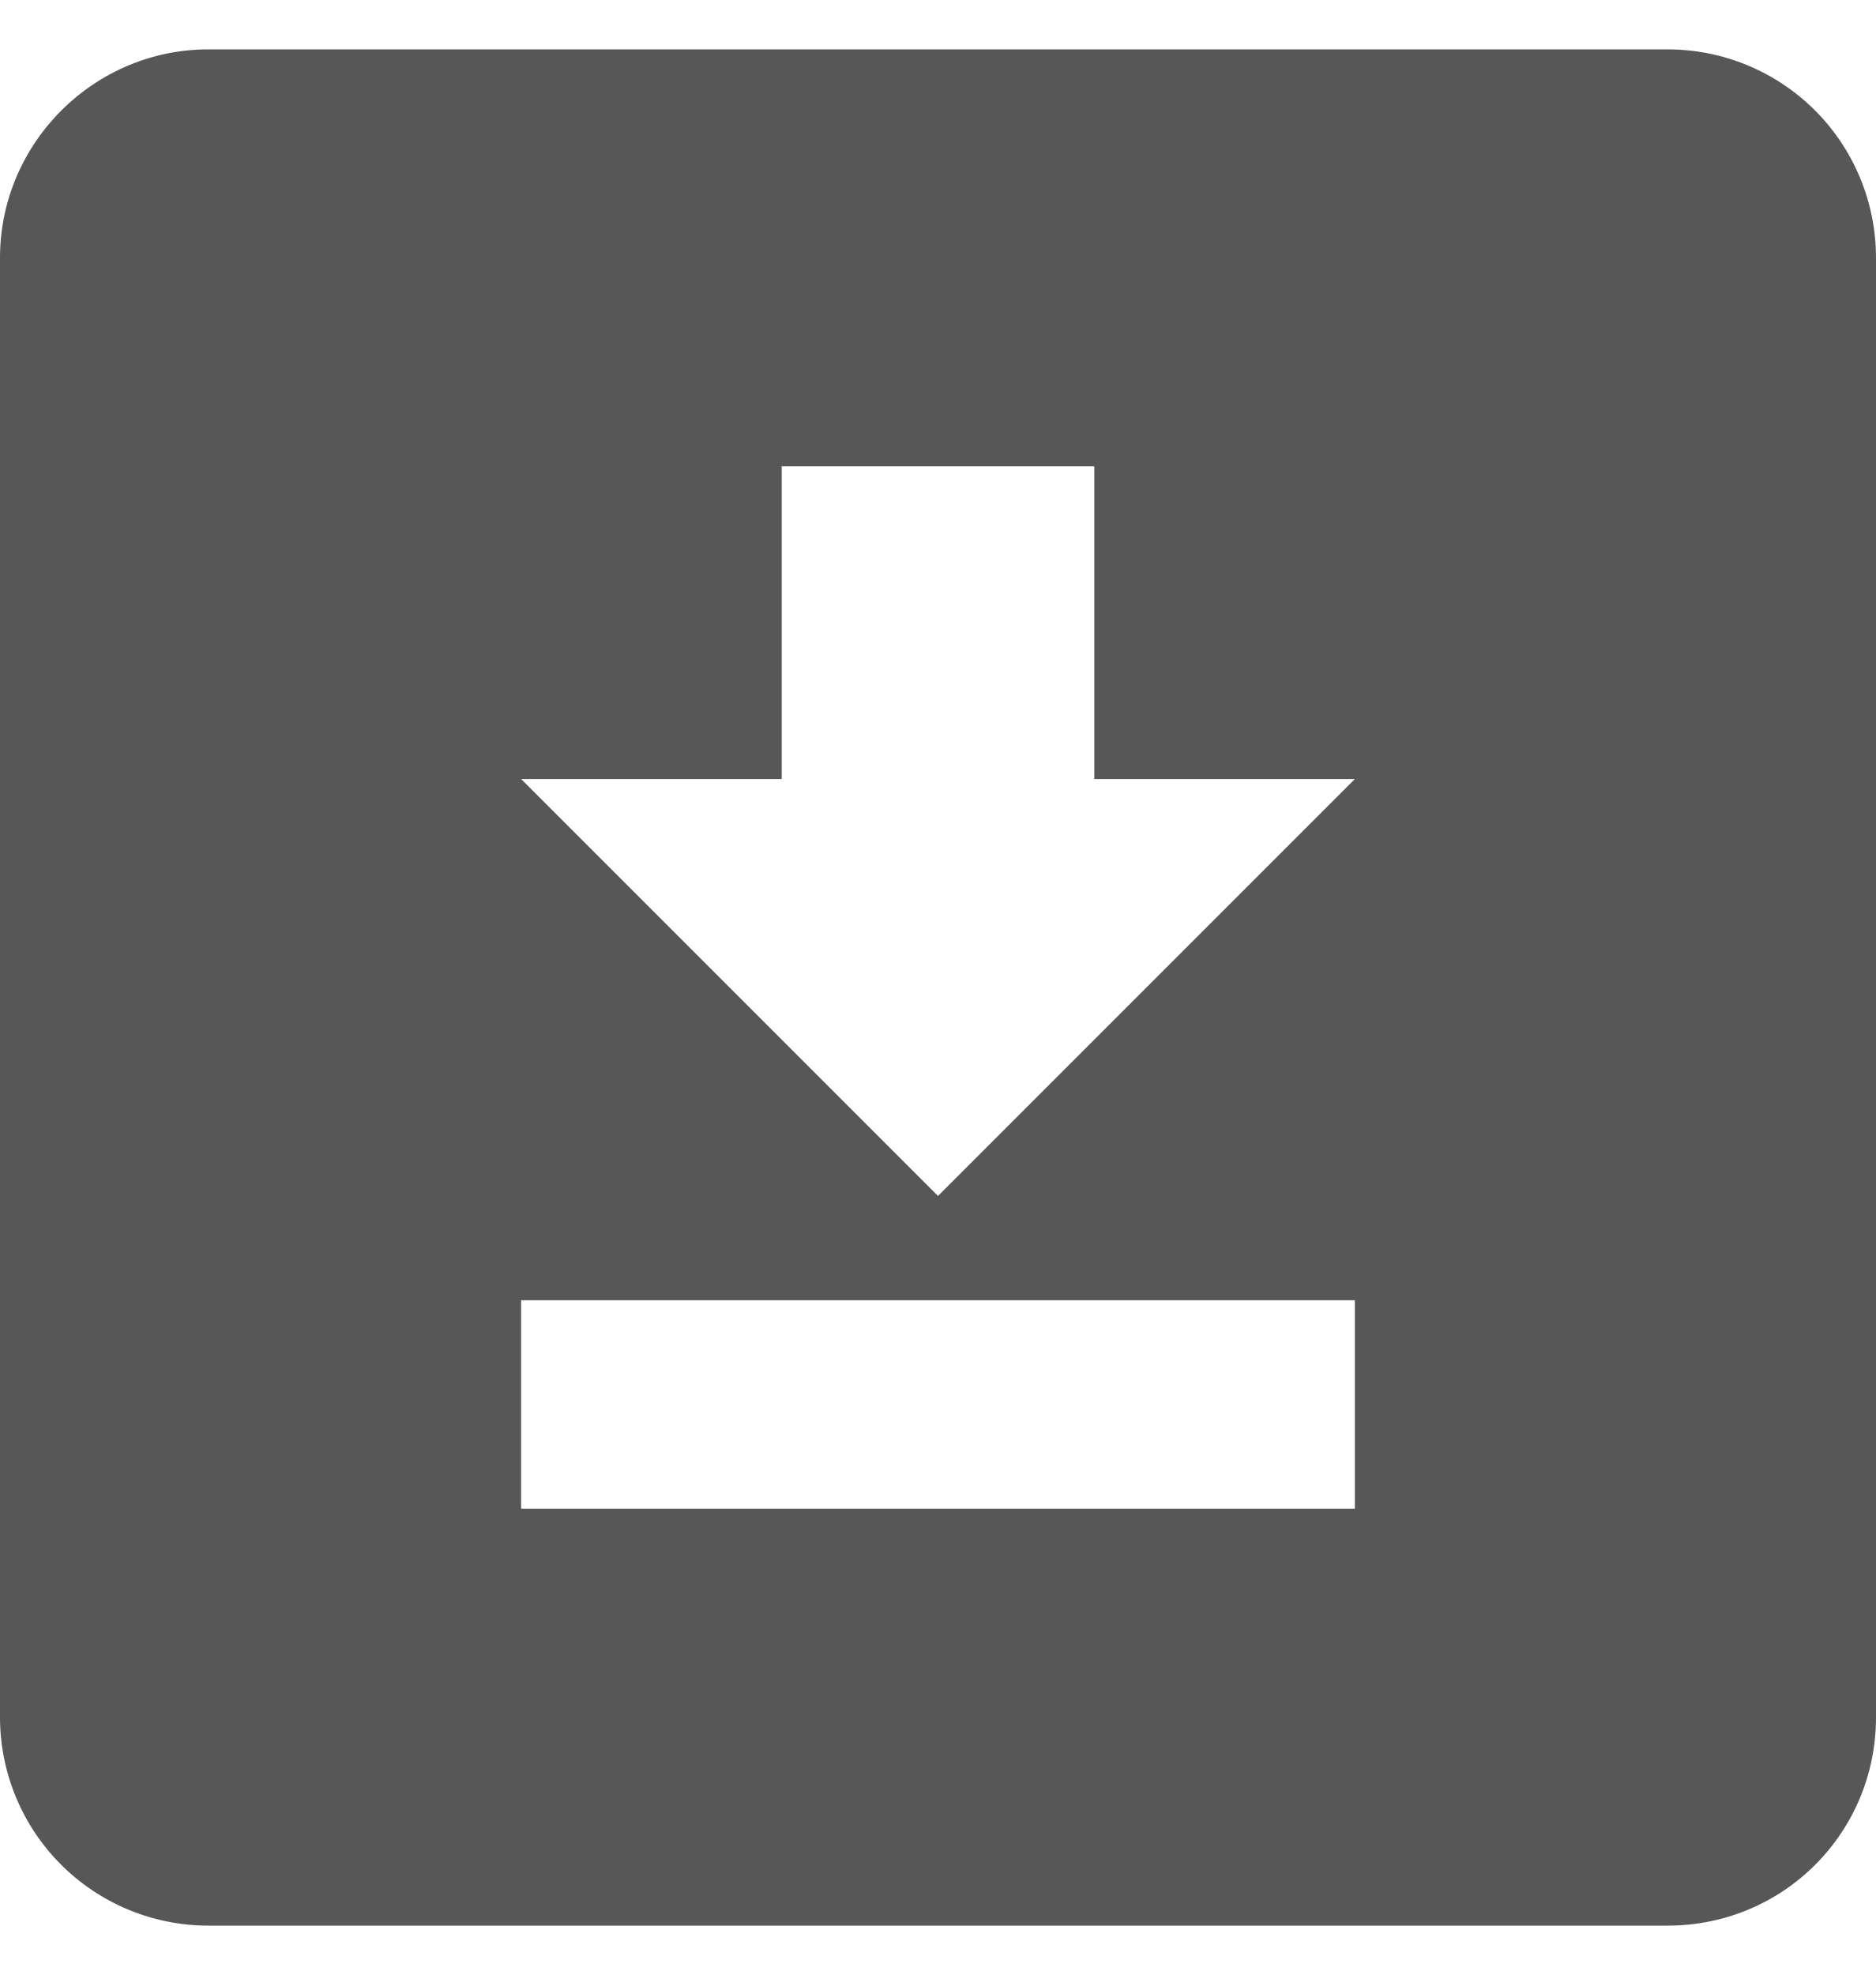
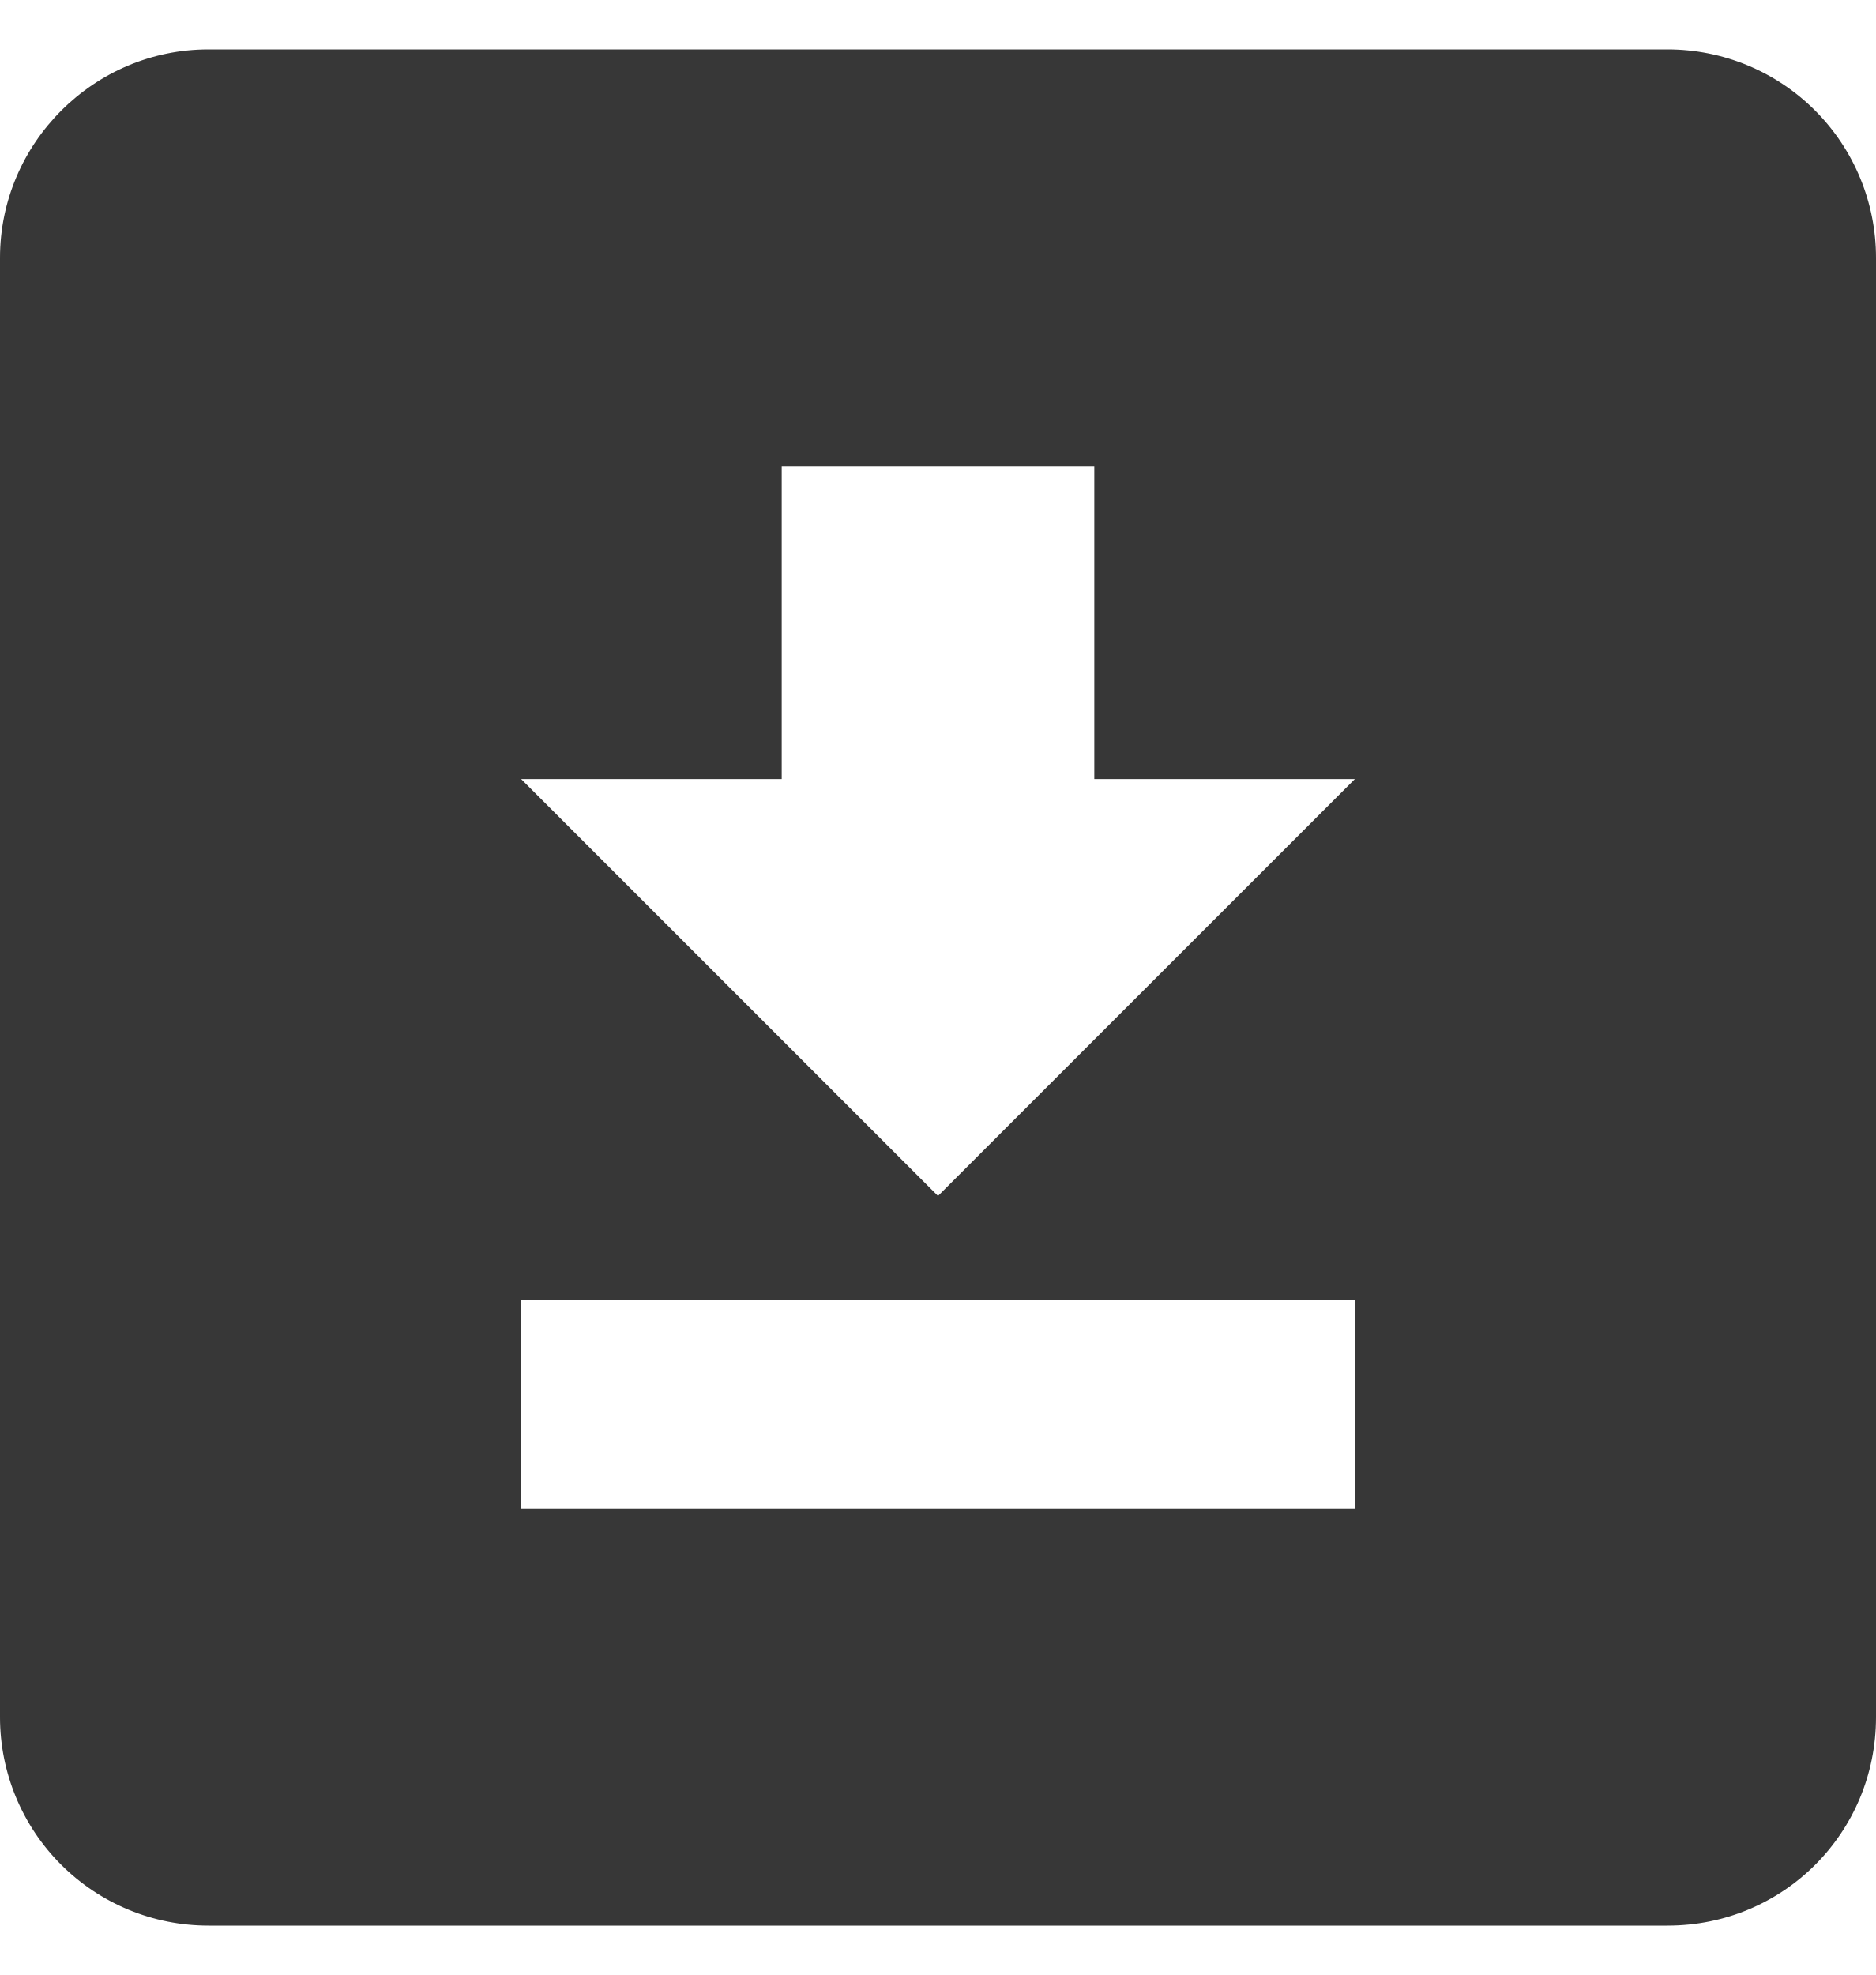
<svg xmlns="http://www.w3.org/2000/svg" width="19" height="20" viewBox="0 0 19 20" fill="none">
-   <path d="M2.111 0.5H16.889C17.449 0.5 17.986 0.722 18.382 1.118C18.778 1.514 19 2.051 19 2.611V17.389C19 18.561 18.061 19.5 16.889 19.5H2.111C1.551 19.5 1.014 19.278 0.618 18.882C0.222 18.486 0 17.949 0 17.389V2.611C0 1.45 0.95 0.5 2.111 0.5ZM5.278 15.278H13.722V13.167H5.278V15.278ZM13.722 7.889H11.083V4.722H7.917V7.889H5.278L9.5 12.111L13.722 7.889Z" fill="#575757" />
+   <path d="M2.111 0.5H16.889C17.449 0.5 17.986 0.722 18.382 1.118C18.778 1.514 19 2.051 19 2.611V17.389C19 18.561 18.061 19.5 16.889 19.5H2.111C1.551 19.5 1.014 19.278 0.618 18.882C0.222 18.486 0 17.949 0 17.389V2.611C0 1.45 0.95 0.5 2.111 0.5ZM5.278 15.278H13.722V13.167H5.278V15.278ZM13.722 7.889H11.083V4.722H7.917V7.889H5.278L9.5 12.111L13.722 7.889Z" fill="#373737" />
</svg>
